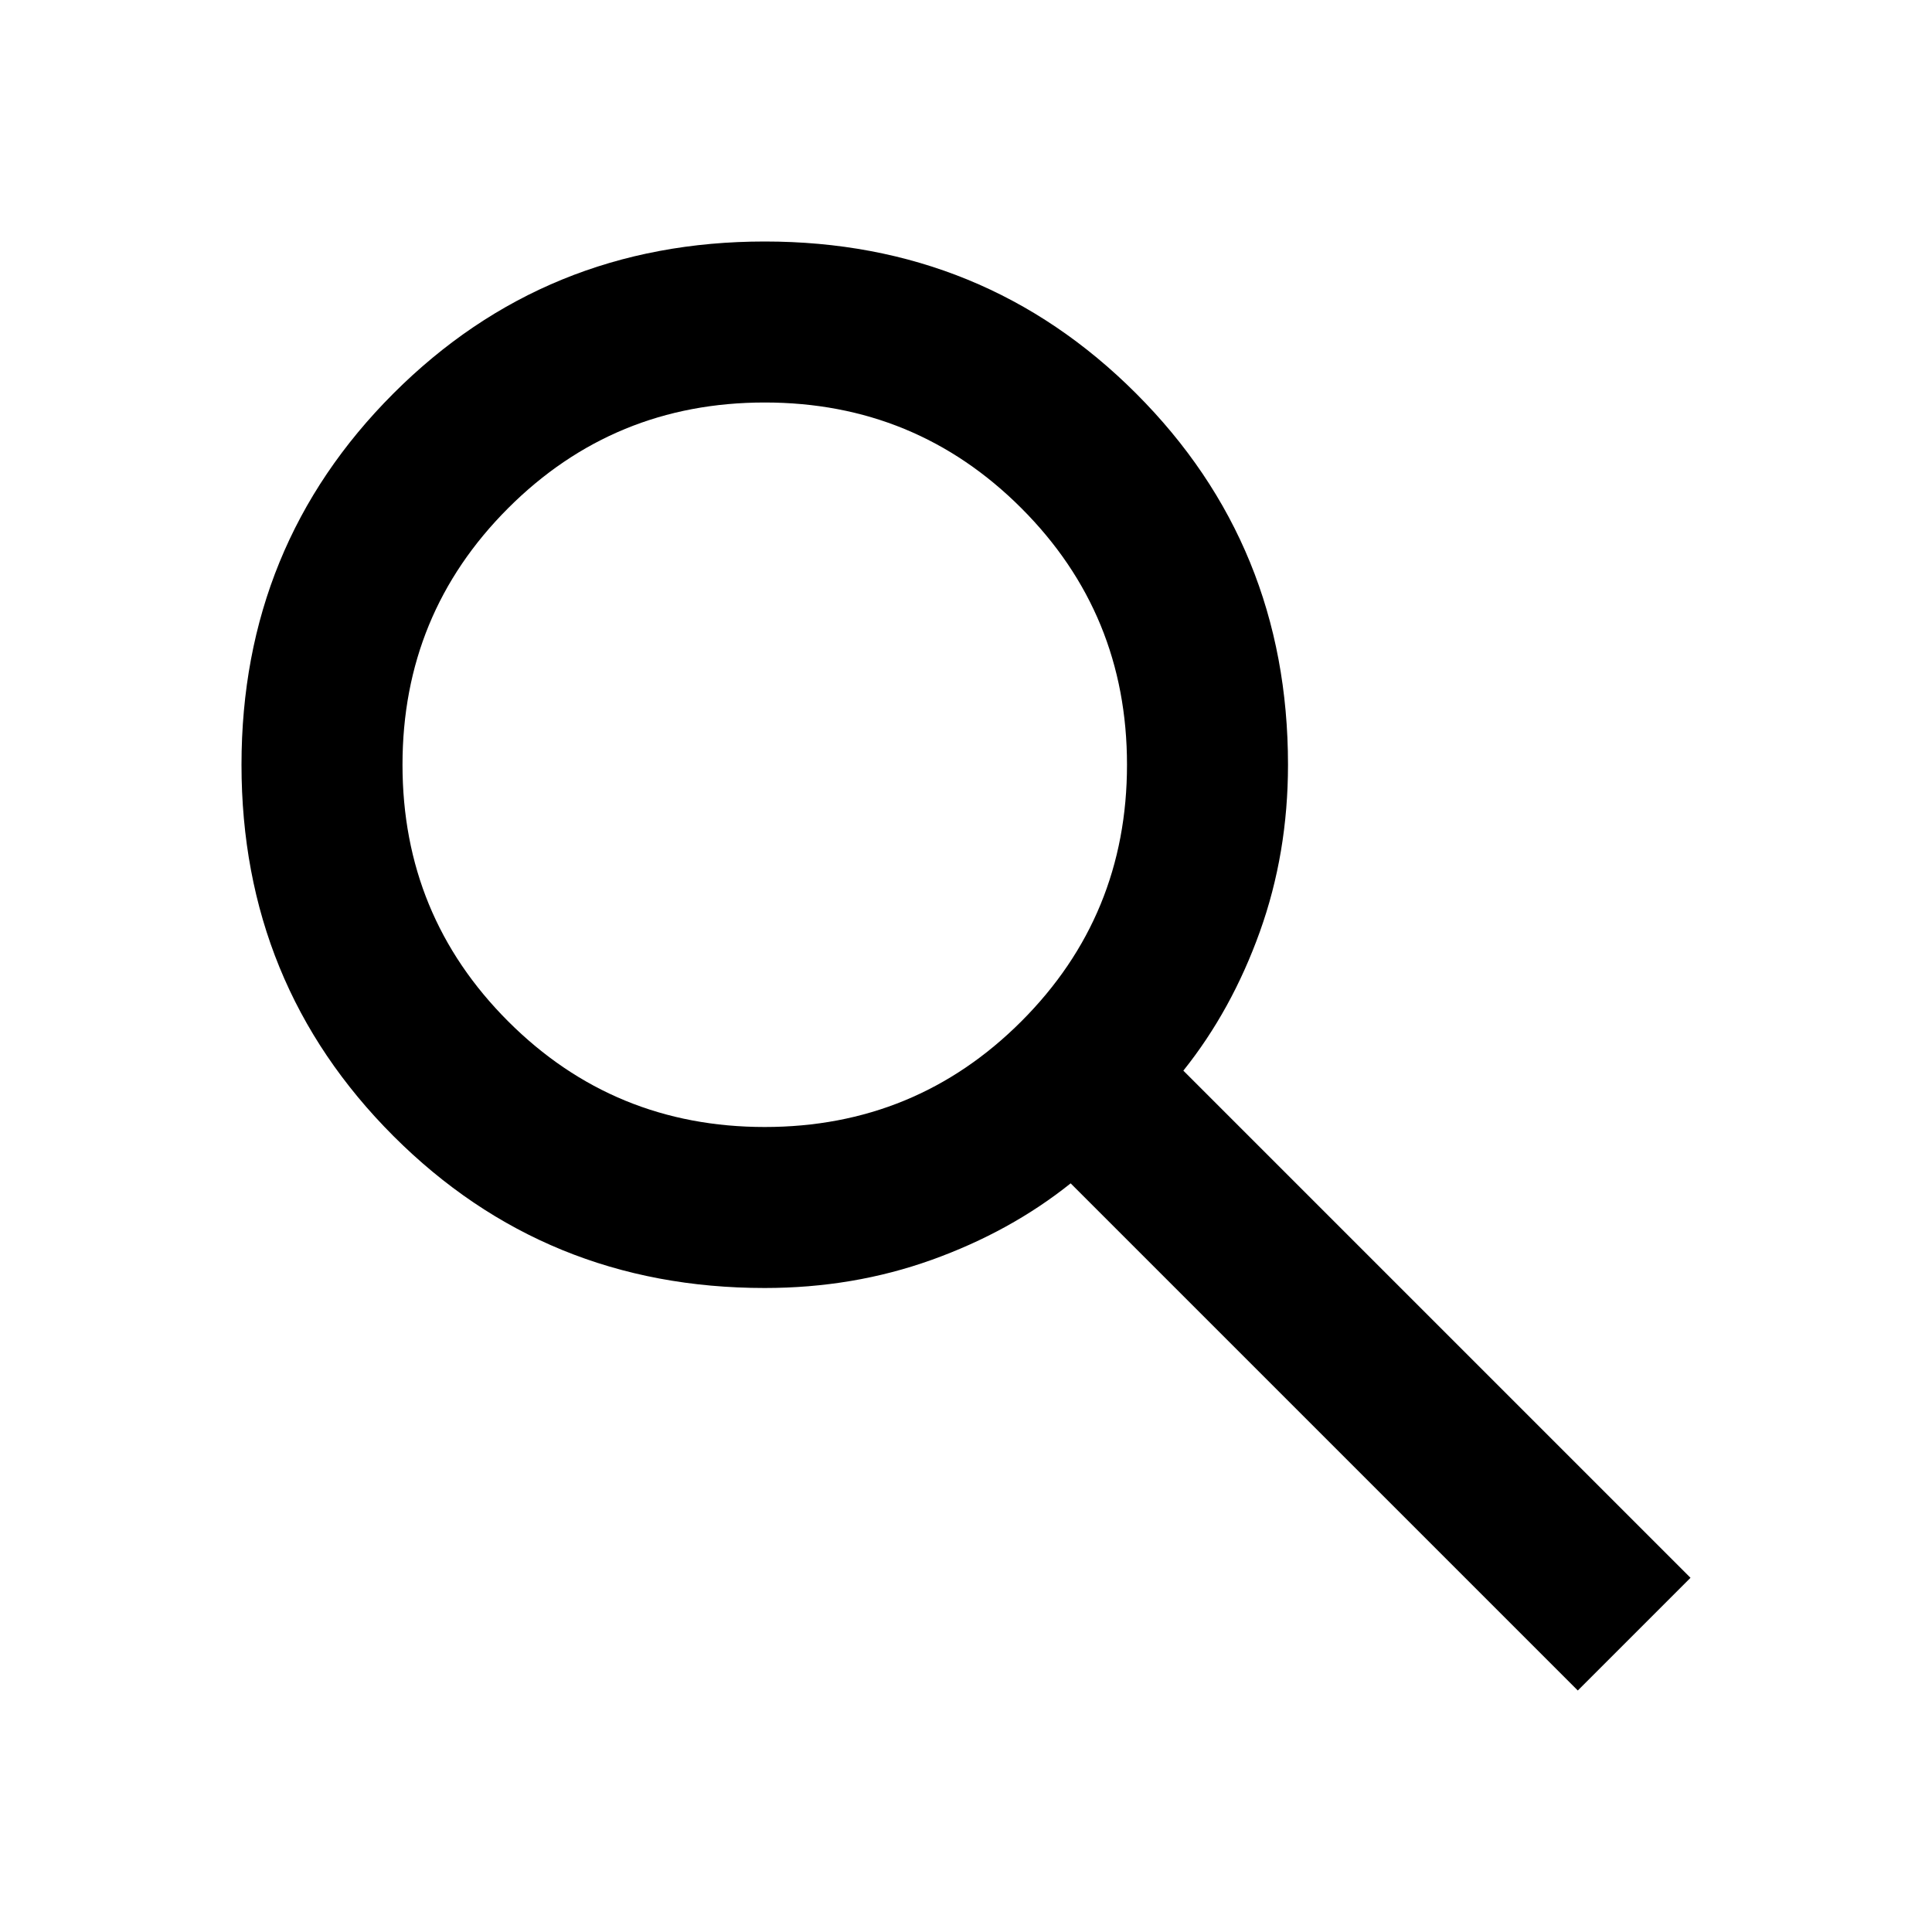
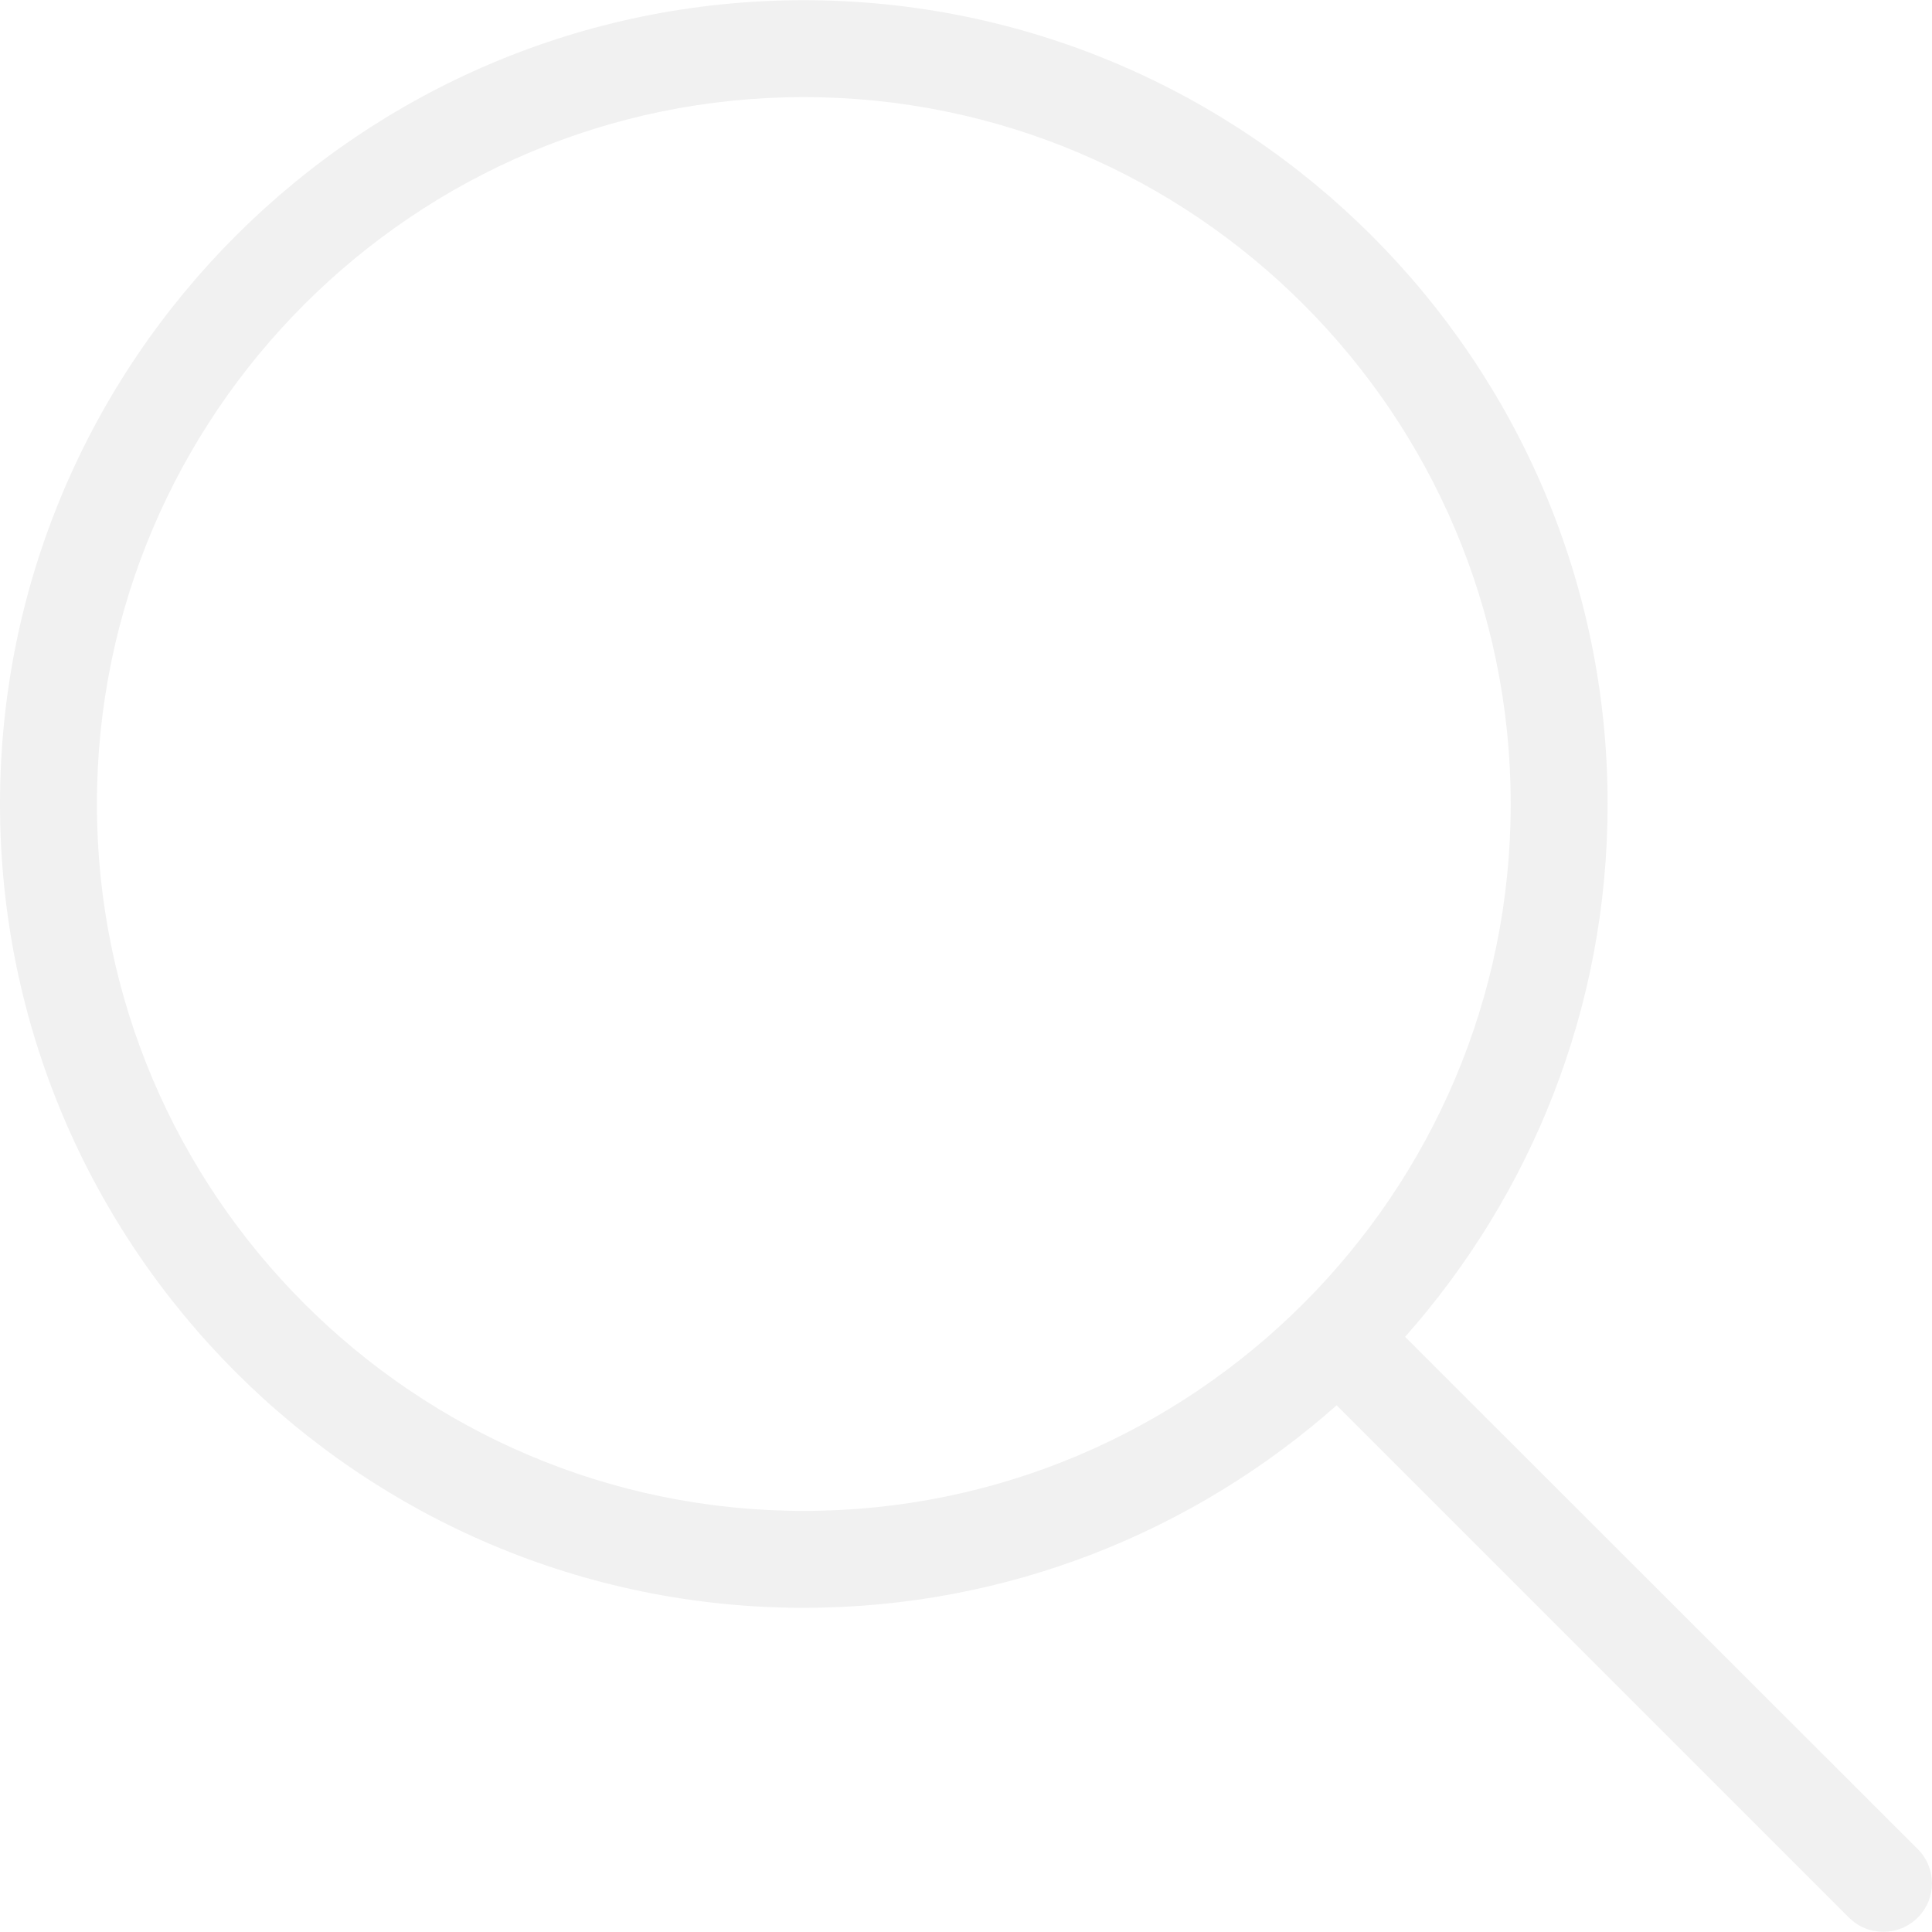
- <svg xmlns="http://www.w3.org/2000/svg" height="24px" viewBox="0 -960 960 960" width="24px" fill="#000000">
-   <path d="M784-120 532-372q-30 24-69 38t-83 14q-109 0-184.5-75.5T120-580q0-109 75.5-184.5T380-840q109 0 184.5 75.5T640-580q0 44-14 83t-38 69l252 252-56 56ZM380-400q75 0 127.5-52.5T560-580q0-75-52.5-127.5T380-760q-75 0-127.5 52.5T200-580q0 75 52.5 127.5T380-400Z" />
+ <svg xmlns="http://www.w3.org/2000/svg" fill="#F1F1F1" height="800px" width="800px" version="1.1" id="Capa_1" viewBox="0 0 488.4 488.4" xml:space="preserve">
+   <g id="SVGRepo_bgCarrier" stroke-width="0" />
+   <g id="SVGRepo_tracerCarrier" stroke-linecap="round" stroke-linejoin="round" />
+   <g id="SVGRepo_iconCarrier">
+     <g>
+       <g>
+         <path d="M0,203.25c0,112.1,91.2,203.2,203.2,203.2c51.6,0,98.8-19.4,134.7-51.2l129.5,129.5c2.4,2.4,5.5,3.6,8.7,3.6 s6.3-1.2,8.7-3.6c4.8-4.8,4.8-12.5,0-17.3l-129.6-129.5c31.8-35.9,51.2-83,51.2-134.7c0-112.1-91.2-203.2-203.2-203.2 S0,91.15,0,203.25z M381.9,203.25c0,98.5-80.2,178.7-178.7,178.7s-178.7-80.2-178.7-178.7s80.2-178.7,178.7-178.7 S381.9,104.65,381.9,203.25z" />
+       </g>
+     </g>
+   </g>
</svg>
